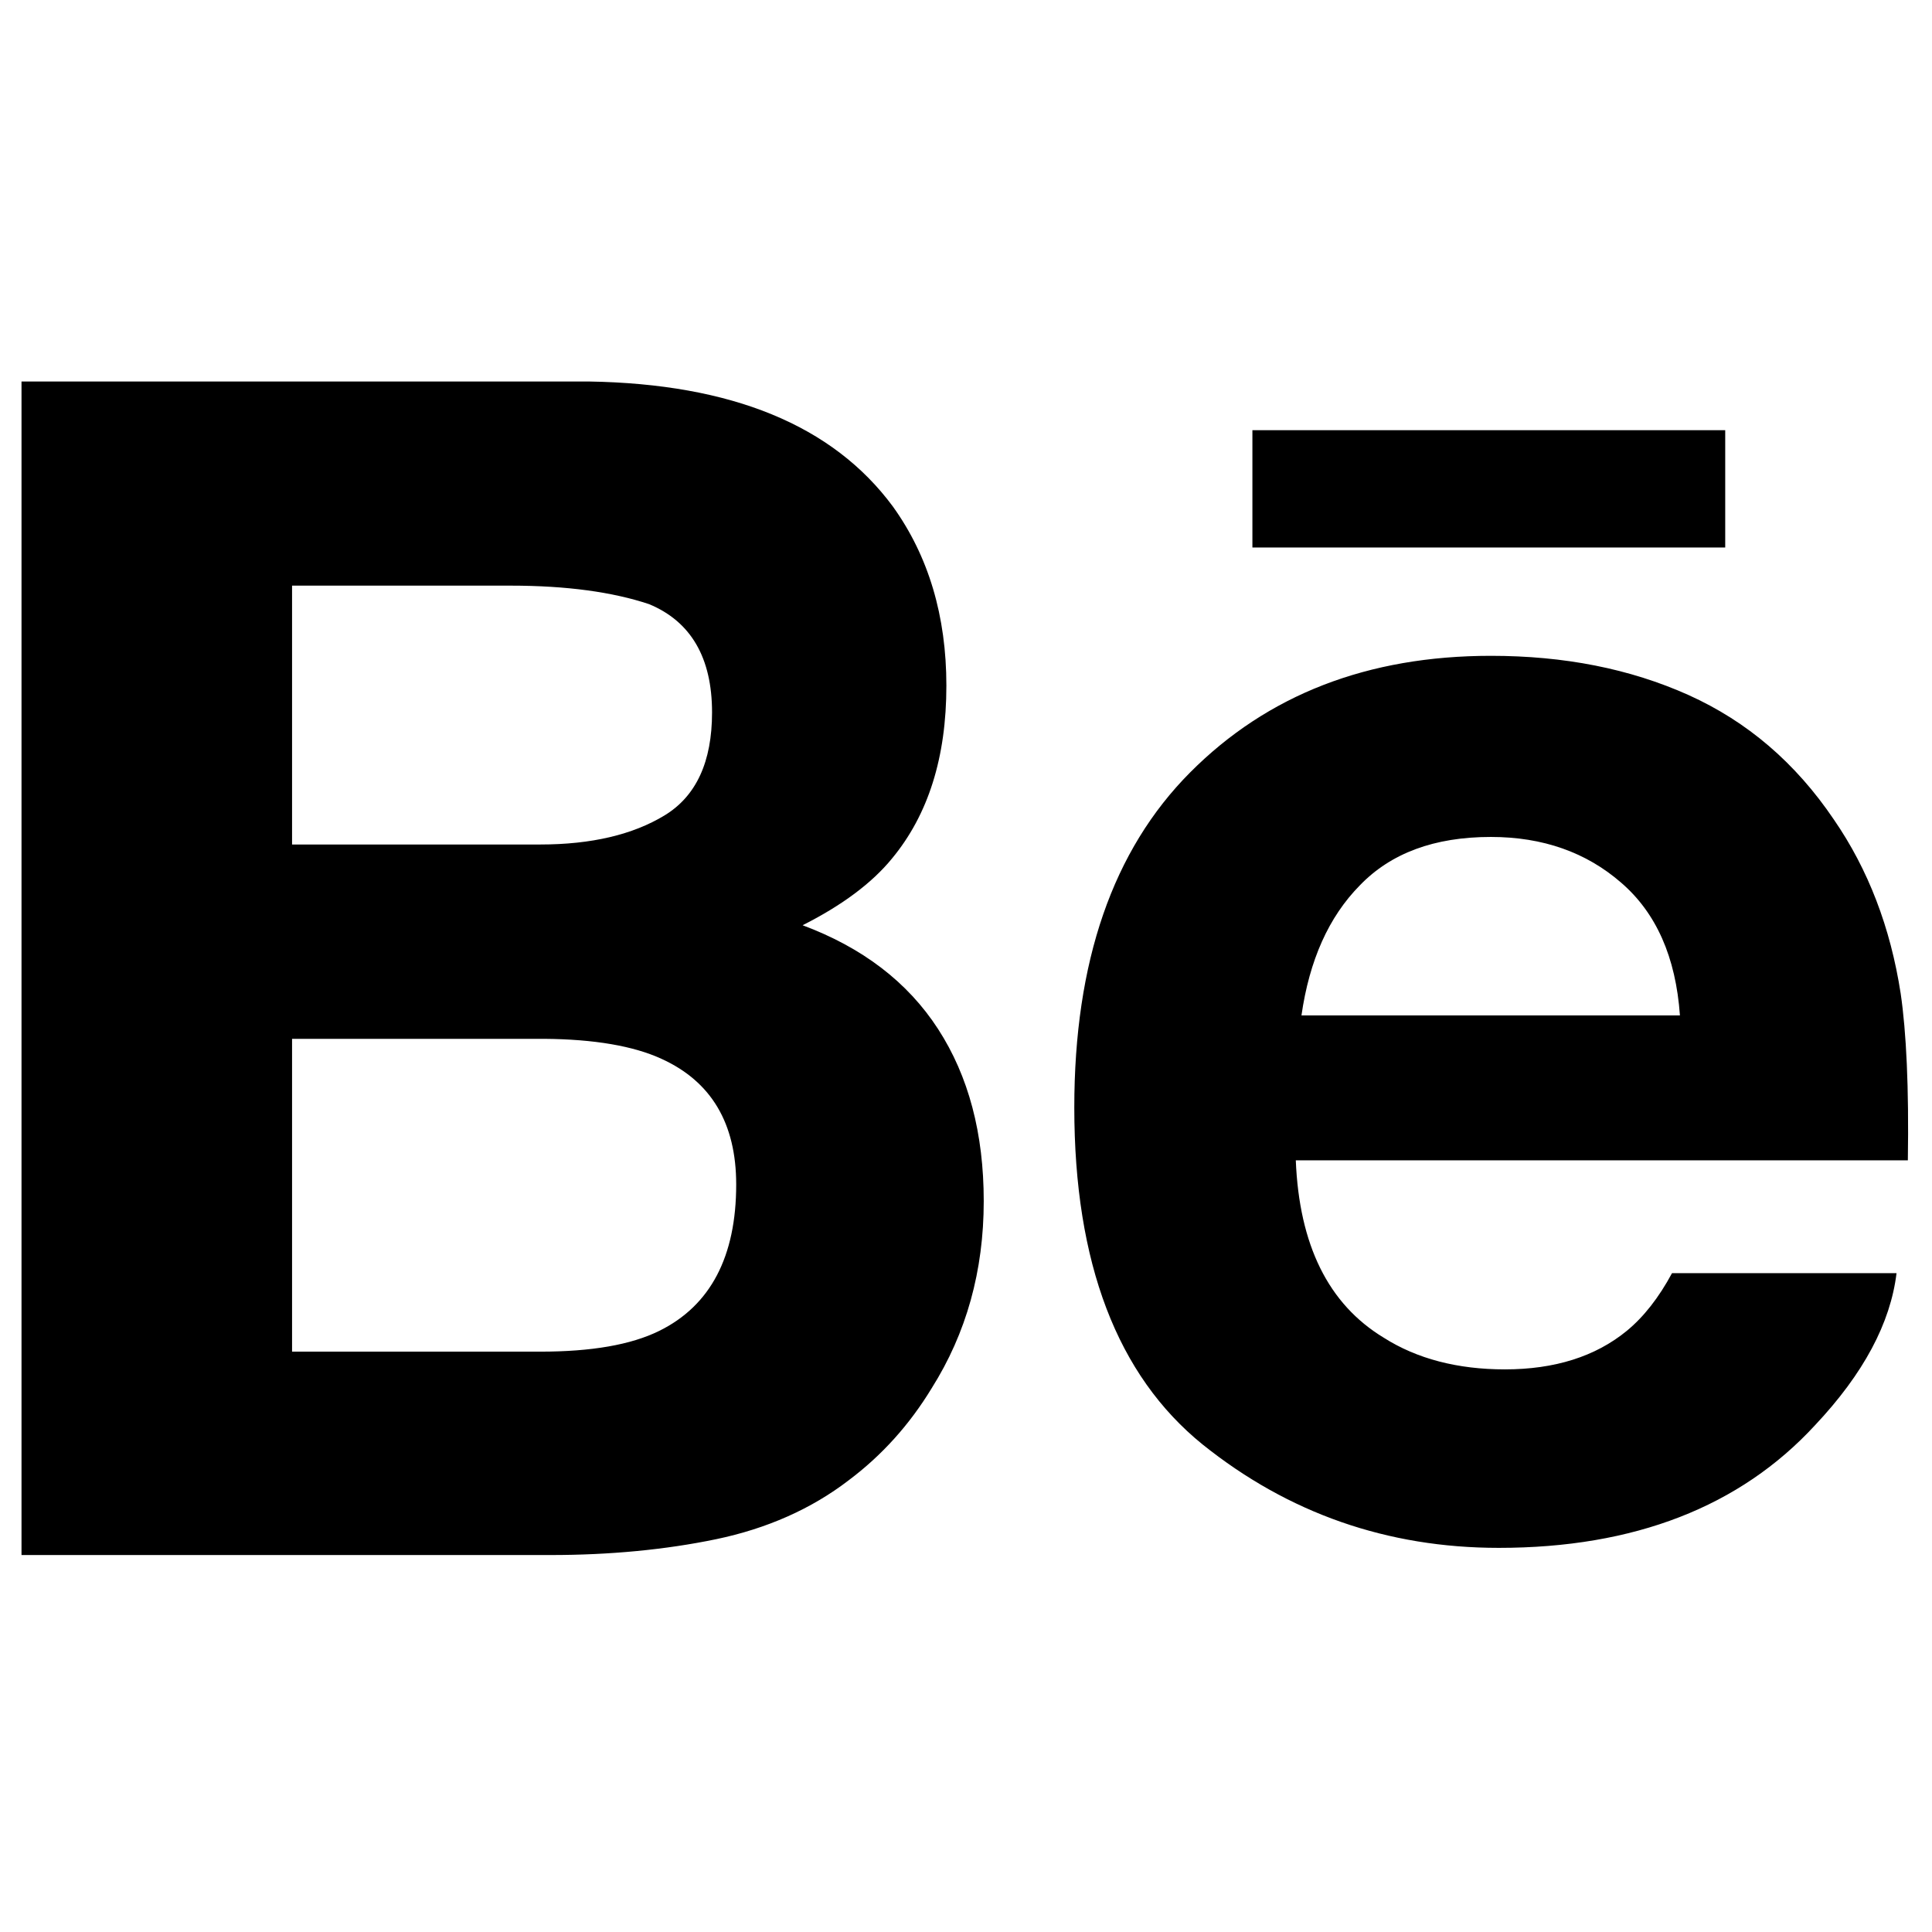
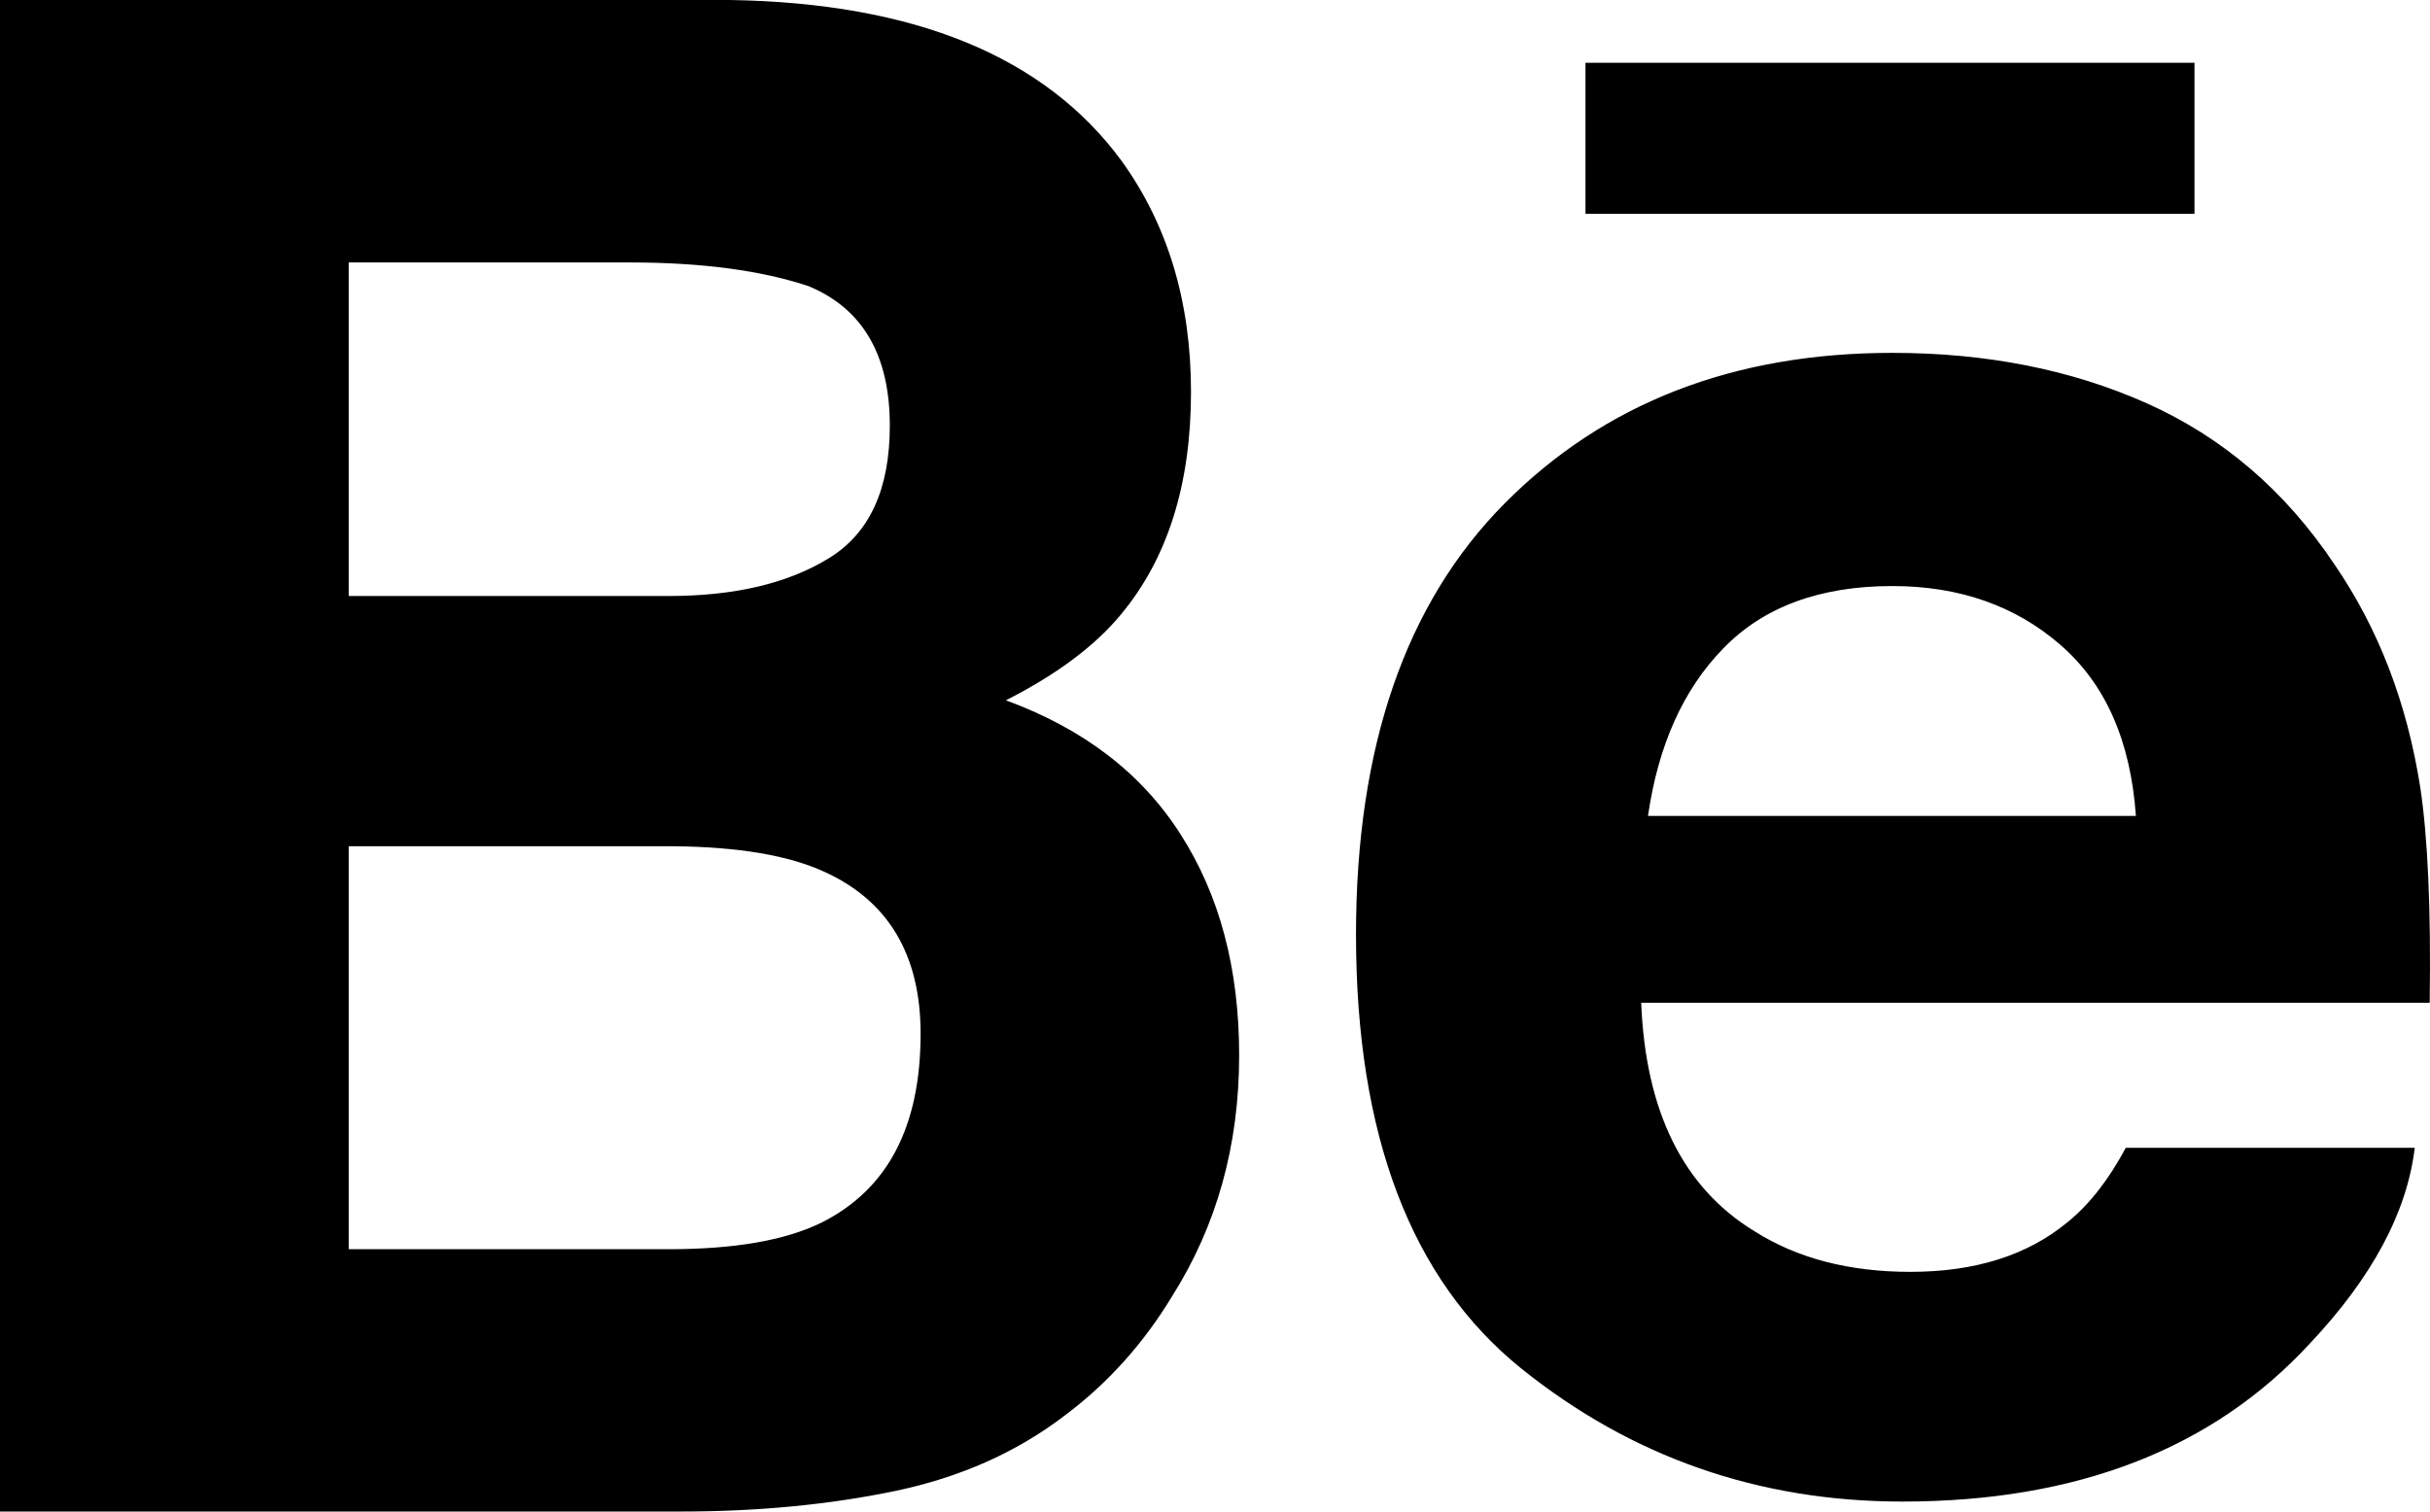
- <svg id="behance-icon" viewBox="0 0 512 512">
-   <path d="M457.2 145.1H331.9V114h125.3v31.1zM248.6 272.7c8.1 12.5 12.1 27.7 12.1 45.6 0 18.5-4.6 35-13.8 49.6-5.9 9.7-13.2 17.8-22 24.4-9.9 7.6-21.7 12.8-35.1 15.6-13.5 2.8-28.2 4.2-43.9 4.2H5.7v-311H156c37.9.6 64.7 11.6 80.6 33.1 9.5 13.2 14.2 29.1 14.2 47.5 0 19-4.8 34.2-14.4 45.8-5.3 6.5-13.2 12.4-23.7 17.7 15.8 5.9 27.8 15 35.9 27.5zM77.4 223.8h65.8c13.5 0 24.5-2.6 32.9-7.7 8.4-5.1 12.6-14.2 12.6-27.3 0-14.5-5.6-24.1-16.7-28.7-9.6-3.2-21.8-4.9-36.7-4.9H77.4v68.6zm117.7 90.1c0-16.2-6.6-27.3-19.8-33.3-7.4-3.4-17.8-5.2-31.1-5.3H77.4v82.9h65.8c13.5 0 24-1.8 31.5-5.5 13.6-6.7 20.4-19.7 20.4-38.8zm308.6-50.6c1.5 10.2 2.2 24.9 1.9 44.2H343.4c.9 22.4 8.6 38.1 23.3 47 8.8 5.6 19.6 8.4 32.1 8.4 13.2 0 24-3.4 32.3-10.2 4.5-3.7 8.5-8.8 12-15.3h59.5c-1.6 13.2-8.7 26.6-21.6 40.3-19.9 21.6-47.9 32.5-83.8 32.5-29.6 0-55.8-9.2-78.5-27.4-22.6-18.3-34-48-34-89.3 0-38.7 10.2-68.2 30.7-88.8 20.5-20.6 47.1-30.9 79.7-30.9 19.4 0 36.8 3.4 52.4 10.4 15.5 7 28.3 17.9 38.5 33 9.1 13.2 15 28.6 17.7 46.1zm-58.5 5.8c-1.1-15.5-6.3-27.2-15.6-35.2-9.2-8-20.7-12.1-34.5-12.1-15 0-26.5 4.3-34.7 12.8-8.3 8.4-13.4 19.9-15.5 34.5h100.3zm0 0" />
+ <svg id="behance-icon" viewBox="0 0 16.096 10.016">
+   <path d="M14.536,1.417h-4.034V0.416h4.034V1.417z M7.818,5.525  c0.26,0.404,0.39,0.892,0.39,1.467c0,0.595-0.147,1.127-0.445,1.598  C7.574,8.902,7.338,9.165,7.055,9.377c-0.319,0.245-0.697,0.413-1.131,0.503  c-0.435,0.09-0.907,0.135-1.414,0.135H0V0h4.837  c1.219,0.02,2.084,0.373,2.593,1.067c0.306,0.425,0.459,0.935,0.459,1.529  c0,0.612-0.154,1.102-0.463,1.474c-0.172,0.209-0.426,0.399-0.763,0.57  C7.173,4.827,7.56,5.121,7.818,5.525L7.818,5.525z M2.31,3.949h2.119  c0.436,0,0.788-0.083,1.059-0.249c0.272-0.165,0.406-0.459,0.406-0.88  c0-0.466-0.179-0.775-0.538-0.924C5.047,1.793,4.653,1.739,4.174,1.739H2.31  V3.949z M6.098,6.849c0-0.52-0.212-0.879-0.636-1.072  c-0.238-0.11-0.573-0.166-1.002-0.17H2.31v2.67h2.117  c0.434,0,0.771-0.057,1.014-0.176C5.879,7.882,6.098,7.466,6.098,6.849  L6.098,6.849z M16.032,5.22c0.049,0.327,0.071,0.802,0.062,1.424h-5.223  c0.029,0.72,0.278,1.225,0.749,1.513c0.285,0.181,0.63,0.27,1.034,0.27  c0.426,0,0.774-0.108,1.041-0.329c0.146-0.118,0.274-0.284,0.386-0.493h1.914  c-0.051,0.426-0.281,0.858-0.695,1.297c-0.642,0.697-1.542,1.047-2.698,1.047  c-0.954,0-1.796-0.295-2.527-0.883C9.347,8.478,8.982,7.521,8.982,6.193  c0-1.244,0.328-2.197,0.987-2.86c0.661-0.664,1.515-0.995,2.566-0.995  c0.623,0,1.186,0.111,1.687,0.335c0.5,0.224,0.913,0.577,1.238,1.062  C15.755,4.164,15.944,4.657,16.032,5.22L16.032,5.22z M14.148,5.407  c-0.035-0.499-0.202-0.876-0.501-1.135c-0.297-0.258-0.668-0.389-1.112-0.389  c-0.482,0-0.854,0.139-1.119,0.412c-0.266,0.272-0.432,0.642-0.5,1.111H14.148z   M14.148,5.407" />
</svg>
